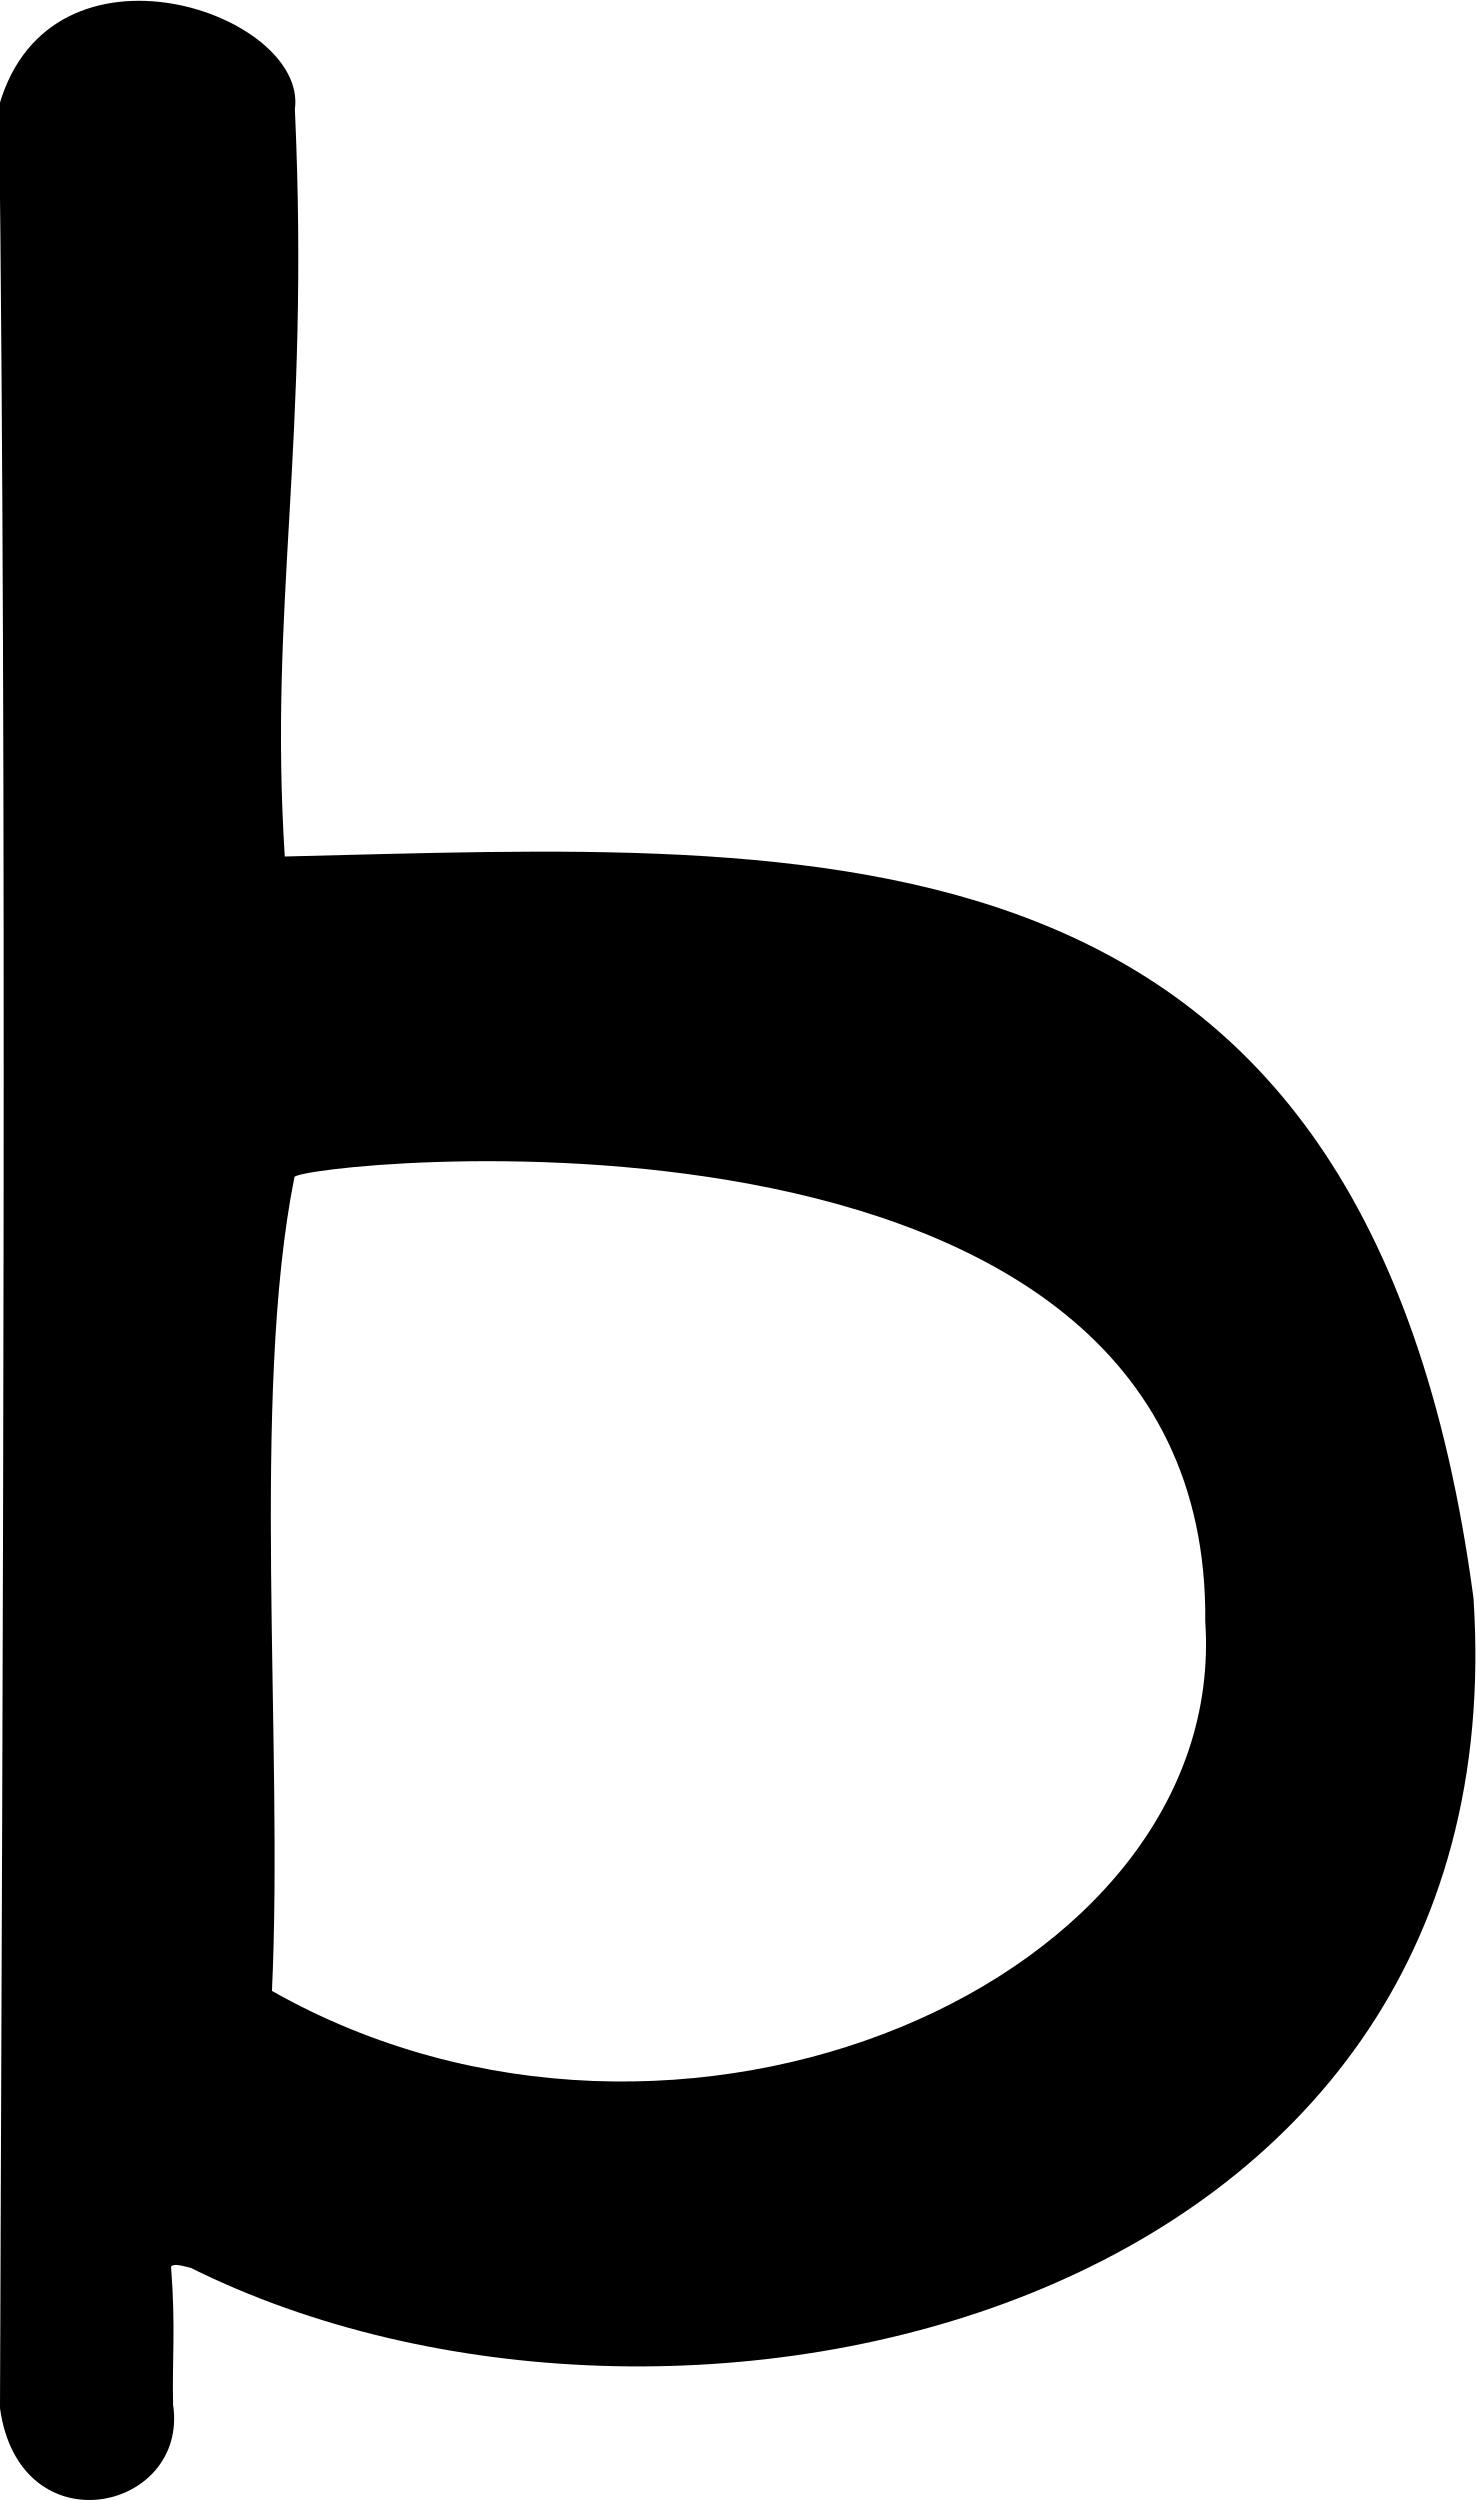
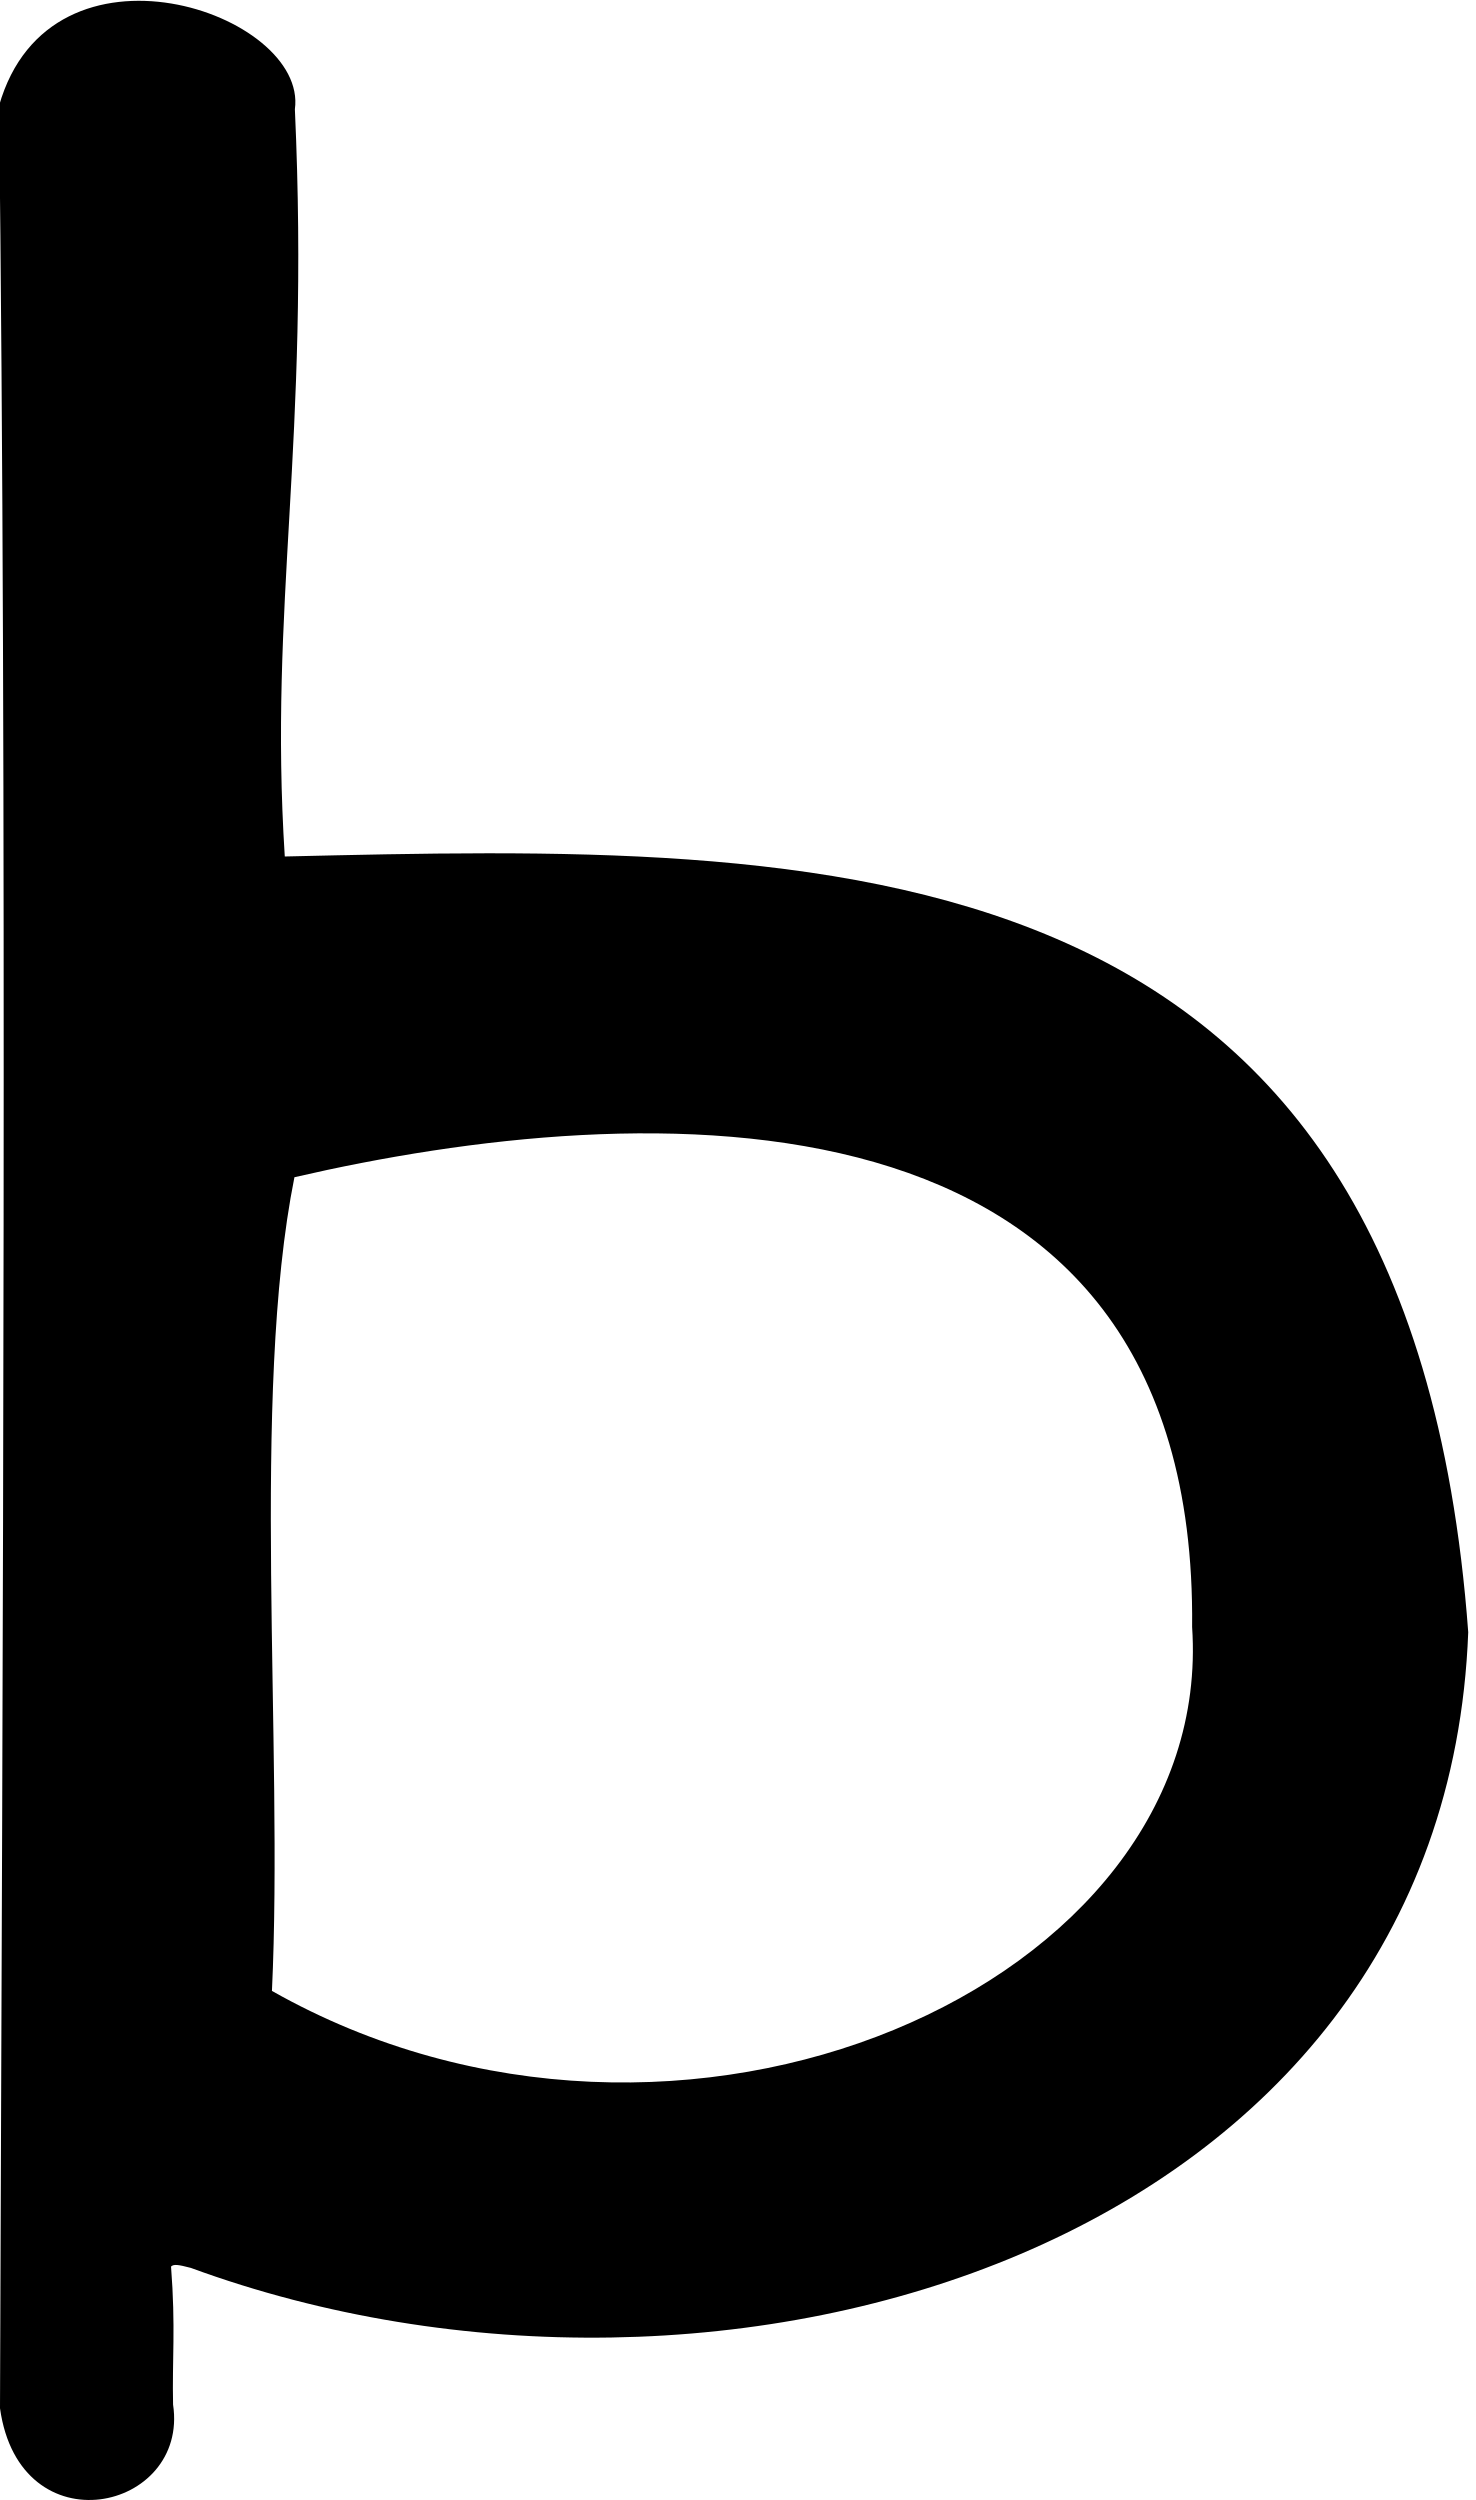
<svg xmlns="http://www.w3.org/2000/svg" id="svg4026" version="1.1" width="548.846" height="929.999" viewBox="0 0 548.846 929.999">
  <defs id="defs4030" />
-   <path style="fill:#000000" d="M 0,895.871 C 1.05,610.433 2.649,292.828 -0.361,39.344 18.811,-27.979 114.619,4.803 109.696,40.644 115.342,165.416 99.952,224.689 105.937,318.613 c 200.002,-4.668 402.565,-20.842 442.198,275.859 17.663,268.302 -297.955,338.382 -477.131,249.188 -4.745,-1.241 -6.411,-1.466 -7.377,-0.501 1.755,22.656 0.374,34.754 0.756,51.346 C 70.352,934.214 7.345,948.348 0,895.871 Z M 448.358,603.28 C 450.408,394.956 108.749,432.701 109.527,437.929 93.219,519.391 105.495,649.061 101.163,740.622 252.753,826.433 457.251,736.643 448.358,603.28 Z" id="path4036" />
+   <path style="fill:#000000" d="M 0,895.871 C 1.05,610.433 2.649,292.828 -0.361,39.344 18.811,-27.979 114.619,4.803 109.696,40.644 115.342,165.416 99.952,224.689 105.937,318.613 c 200.002,-4.668 418.213,-10.084 440.242,288.573 -8.742,229.184 -277.417,309.043 -475.175,236.474 -4.745,-1.241 -6.411,-1.466 -7.377,-0.501 1.755,22.656 0.374,34.754 0.756,51.346 C 70.352,934.214 7.345,948.348 0,895.871 Z M 443.468,605.236 C 445.518,396.912 237.84,408.252 109.527,437.929 c -16.308,81.462 -4.032,211.131 -8.365,302.693 151.59,85.811 351.199,-2.023 342.305,-135.386 z" id="path4036" />
</svg>
